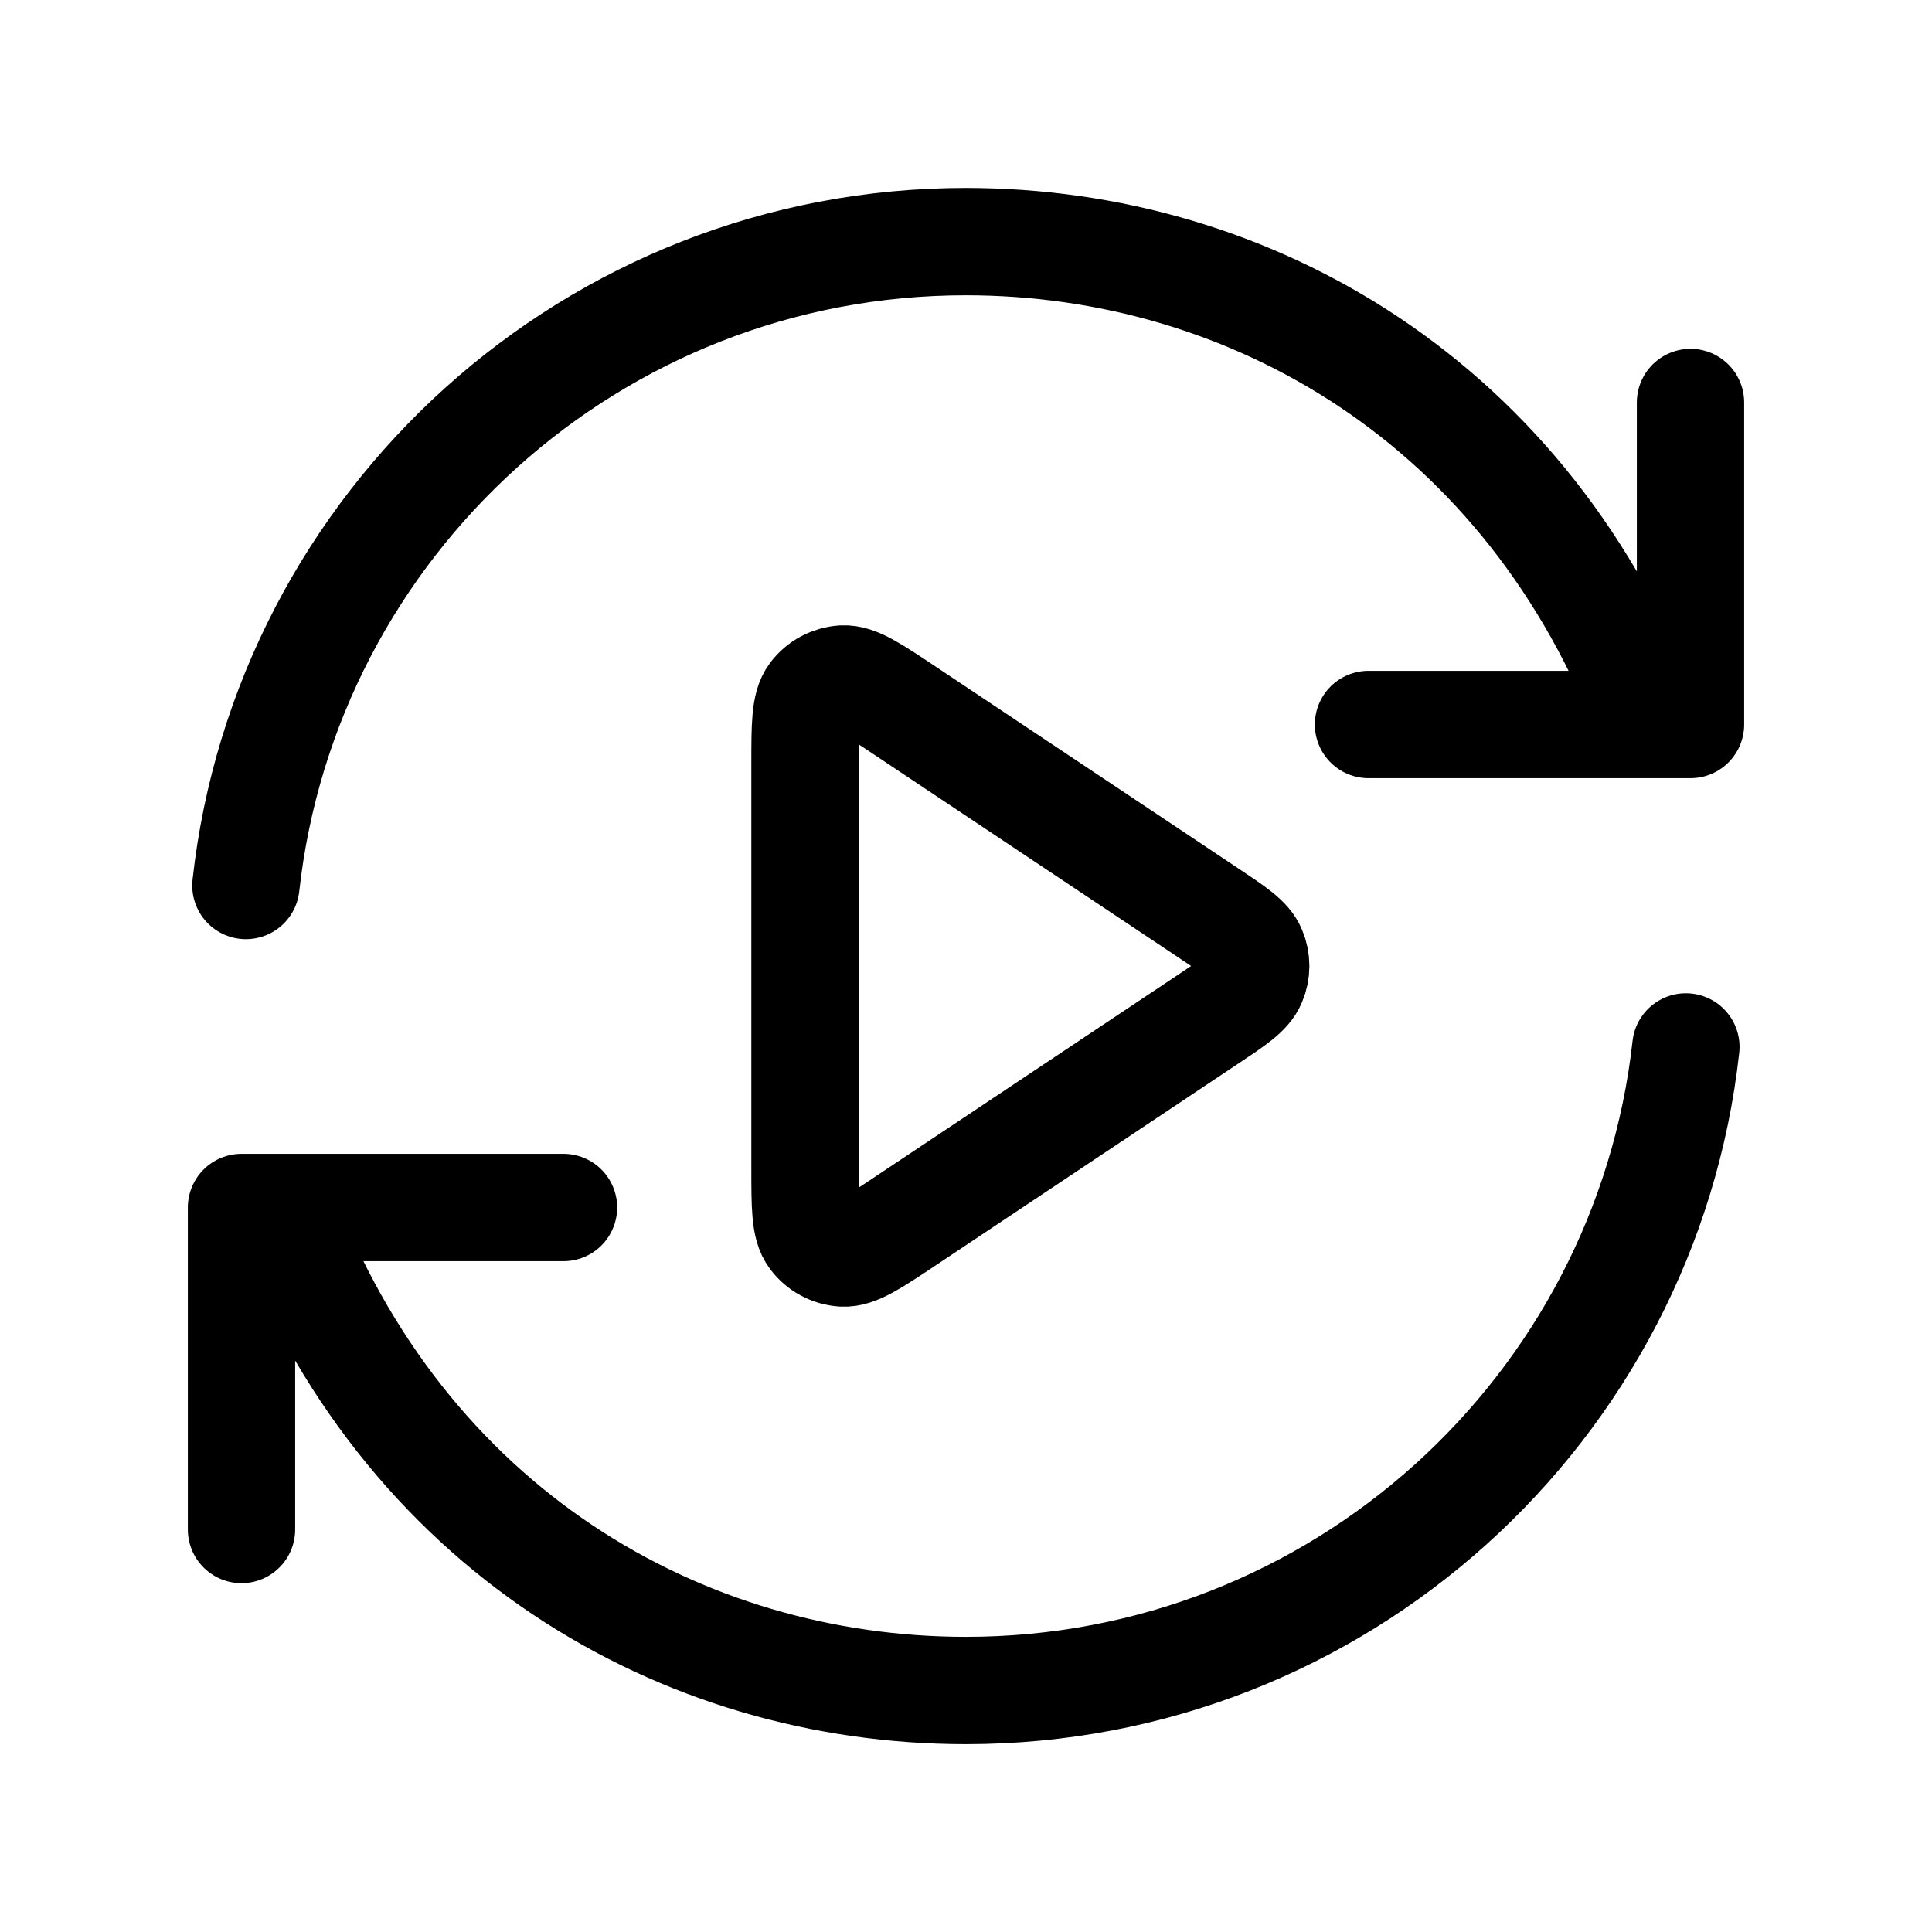
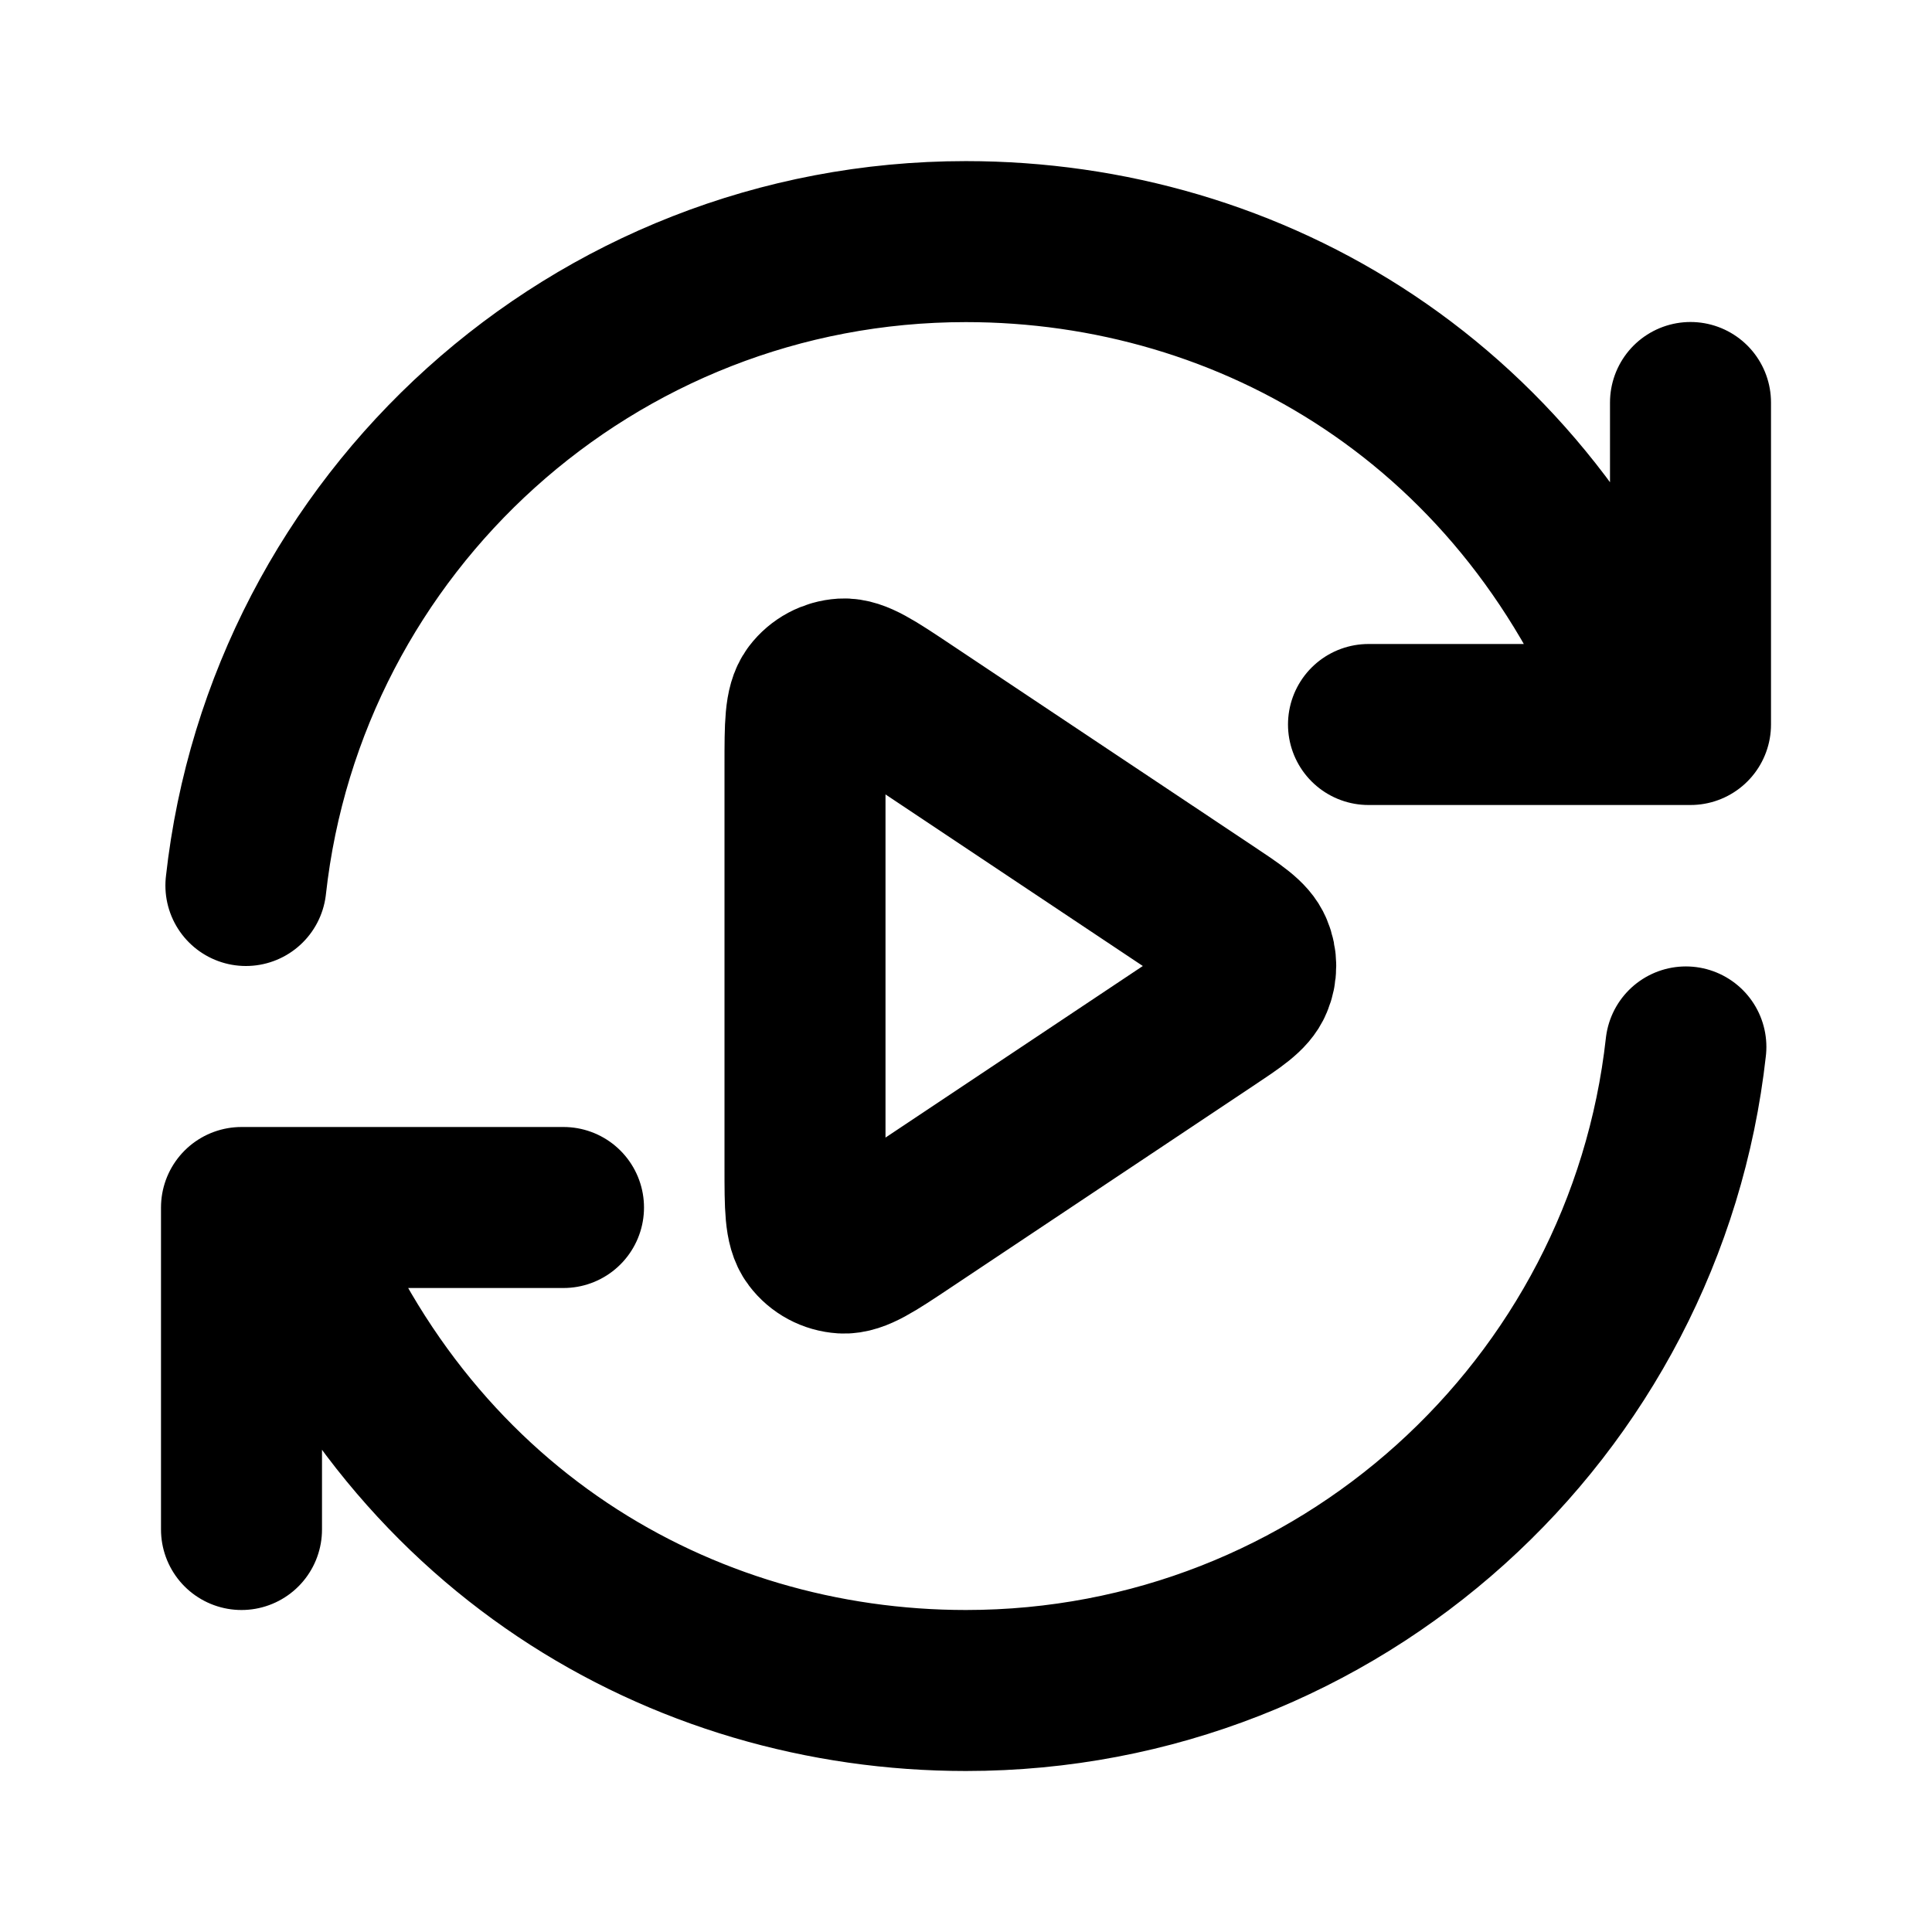
<svg xmlns="http://www.w3.org/2000/svg" width="18" height="18" viewBox="0 0 18 18" fill="none">
-   <path d="M15.375 6.75C14.25 3.75 11.65 2.251 8.999 2.251C5.525 2.251 2.664 4.876 2.291 8.25M15.707 9.754C15.333 13.127 12.472 15.75 8.999 15.75C6.35 15.75 3.75 14.25 2.625 11.25M15.75 3.75V6.75H12.75M2.25 14.25V11.25H5.25M7.5 7.121V10.879C7.5 11.243 7.5 11.425 7.576 11.525C7.642 11.613 7.743 11.667 7.853 11.674C7.978 11.681 8.13 11.58 8.433 11.378L11.251 9.499C11.502 9.332 11.627 9.249 11.67 9.143C11.709 9.052 11.709 8.948 11.67 8.856C11.627 8.751 11.502 8.668 11.251 8.501L8.433 6.622C8.13 6.42 7.978 6.319 7.853 6.326C7.743 6.333 7.642 6.387 7.576 6.474C7.5 6.575 7.5 6.757 7.5 7.121Z" stroke="black" stroke-linecap="round" stroke-linejoin="round" />
+   <path d="M15.375 6.75C14.25 3.75 11.65 2.251 8.999 2.251C5.525 2.251 2.664 4.876 2.291 8.25M15.707 9.754C15.333 13.127 12.472 15.75 8.999 15.75C6.35 15.75 3.75 14.25 2.625 11.25M15.75 3.75V6.75H12.75M2.25 14.25V11.25H5.25M7.5 7.121V10.879C7.5 11.243 7.5 11.425 7.576 11.525C7.642 11.613 7.743 11.667 7.853 11.674C7.978 11.681 8.13 11.58 8.433 11.378L11.251 9.499C11.502 9.332 11.627 9.249 11.67 9.143C11.709 9.052 11.709 8.948 11.67 8.856C11.627 8.751 11.502 8.668 11.251 8.501L8.433 6.622C8.13 6.42 7.978 6.319 7.853 6.326C7.743 6.333 7.642 6.387 7.576 6.474C7.5 6.575 7.5 6.757 7.5 7.121Z" stroke="currentColor" stroke-linecap="round" stroke-linejoin="round" stroke-width="1.5" />
</svg>
